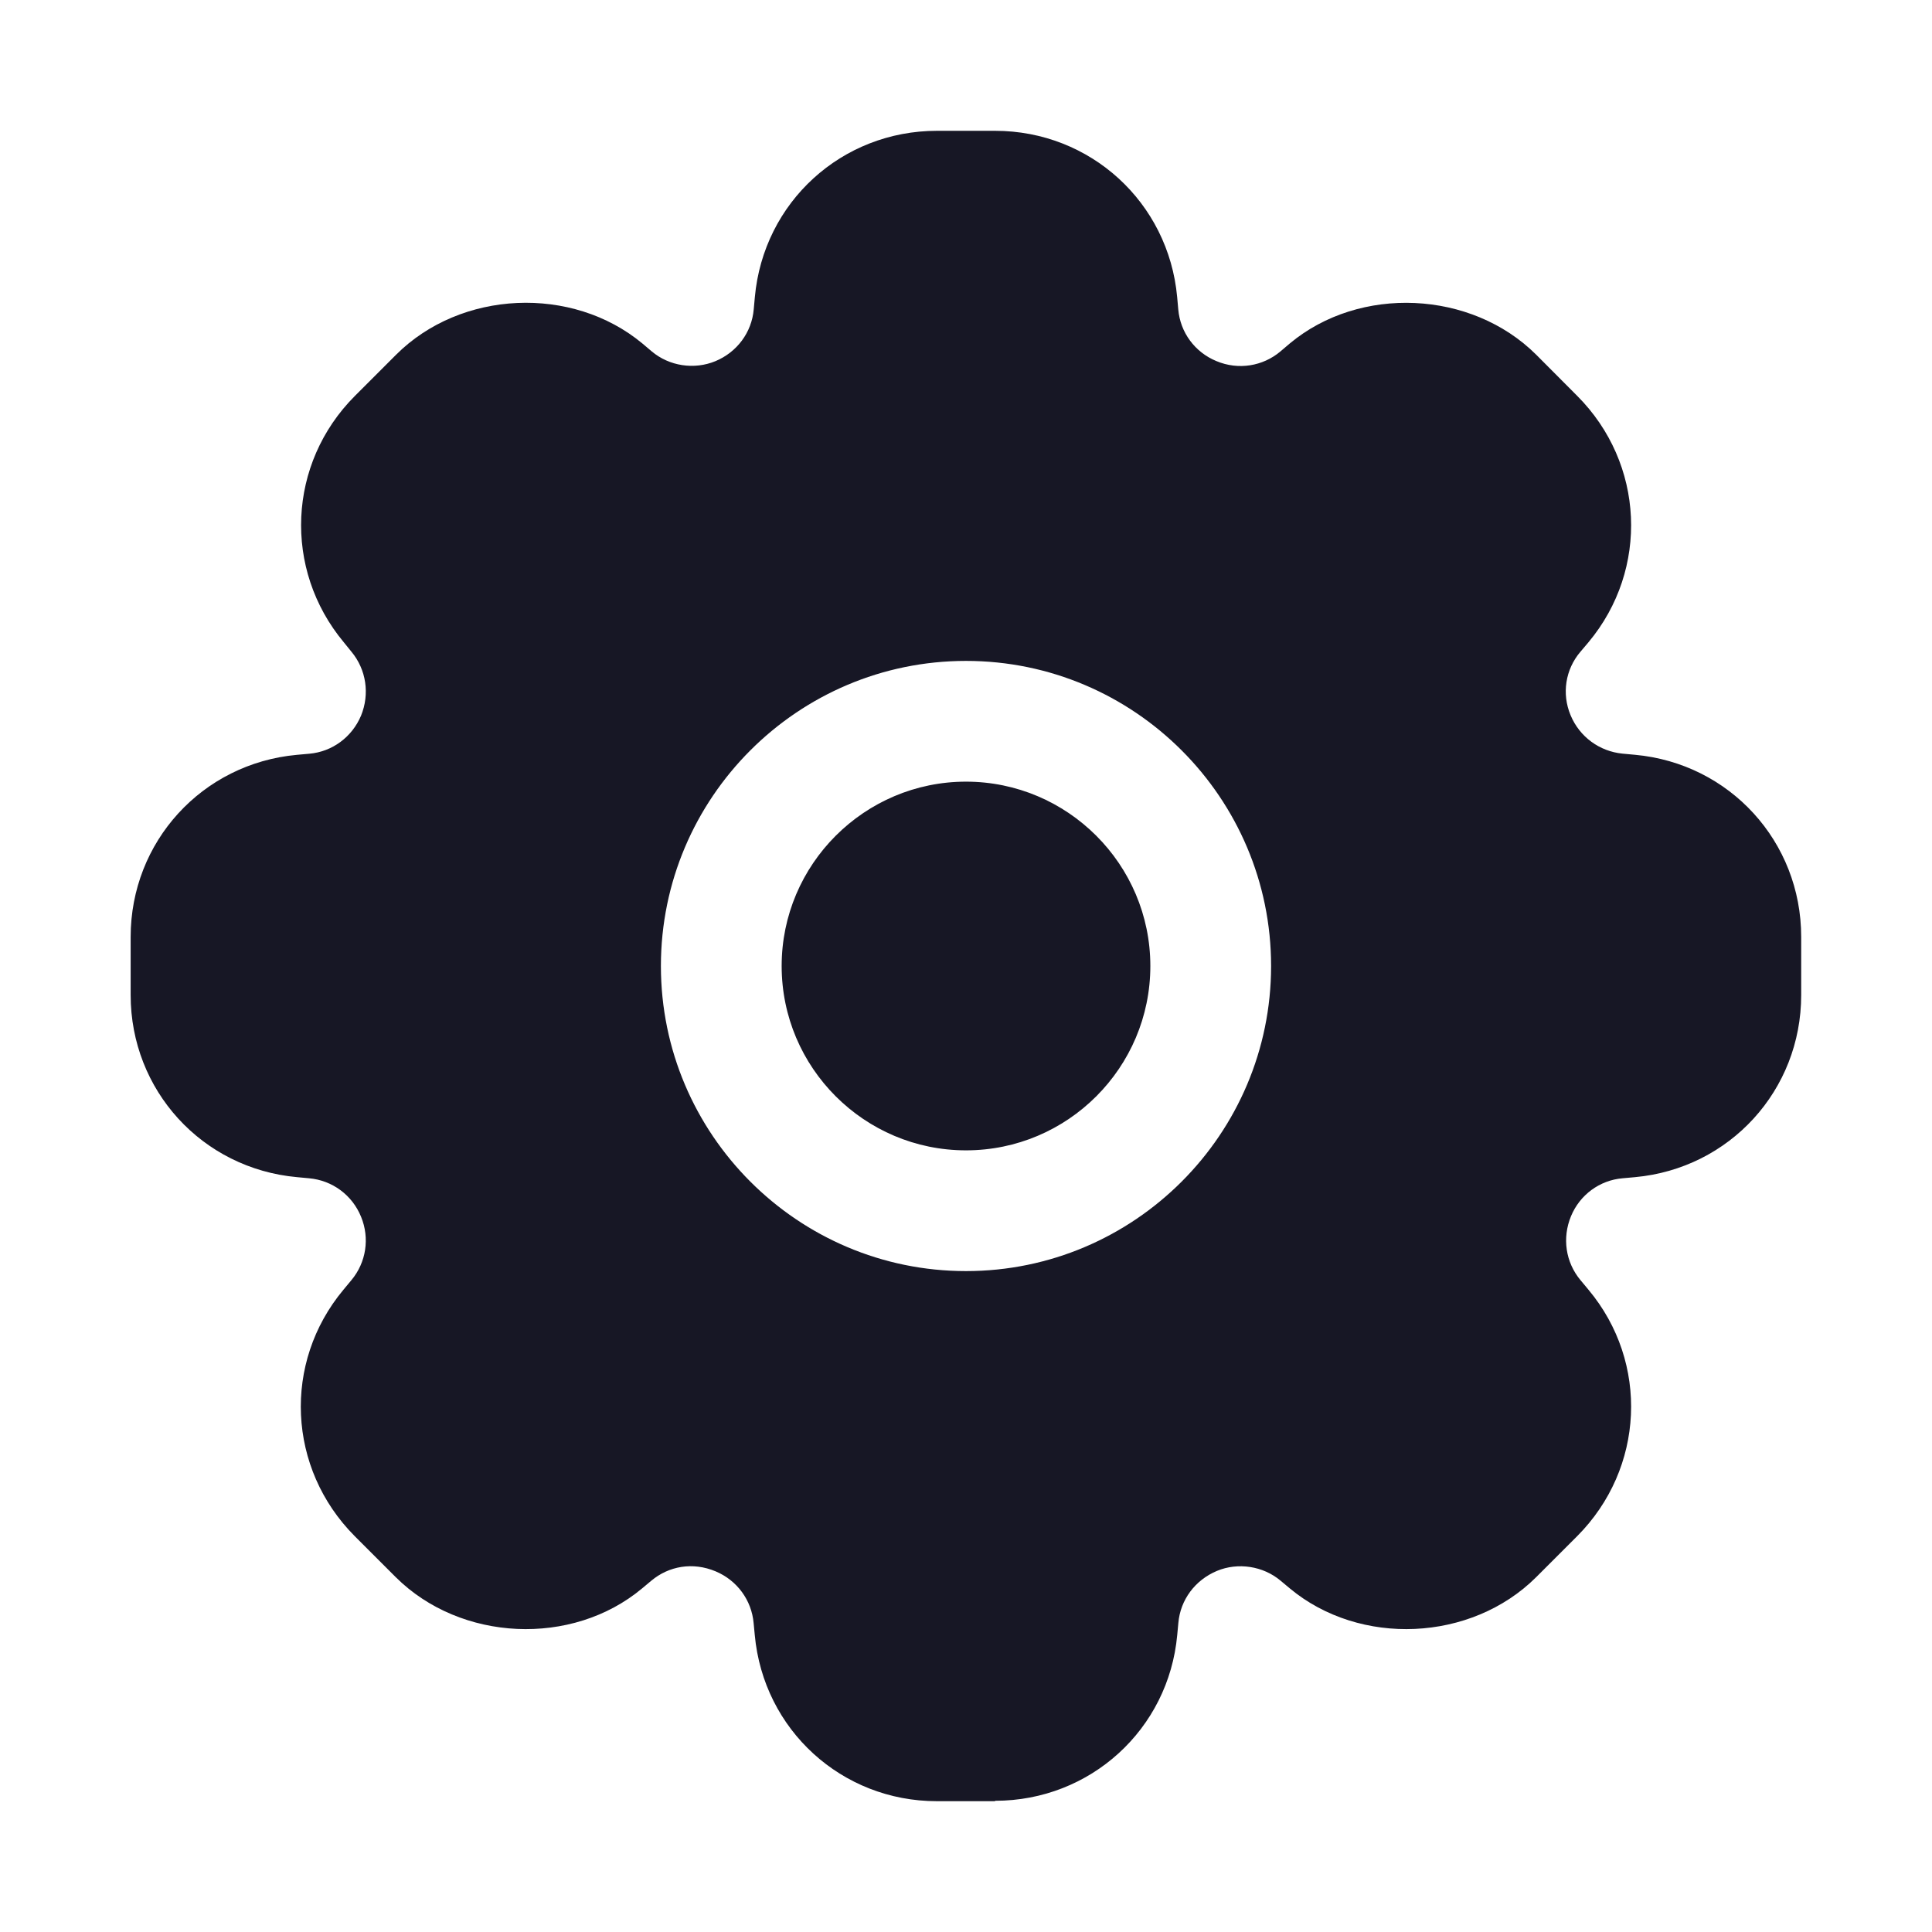
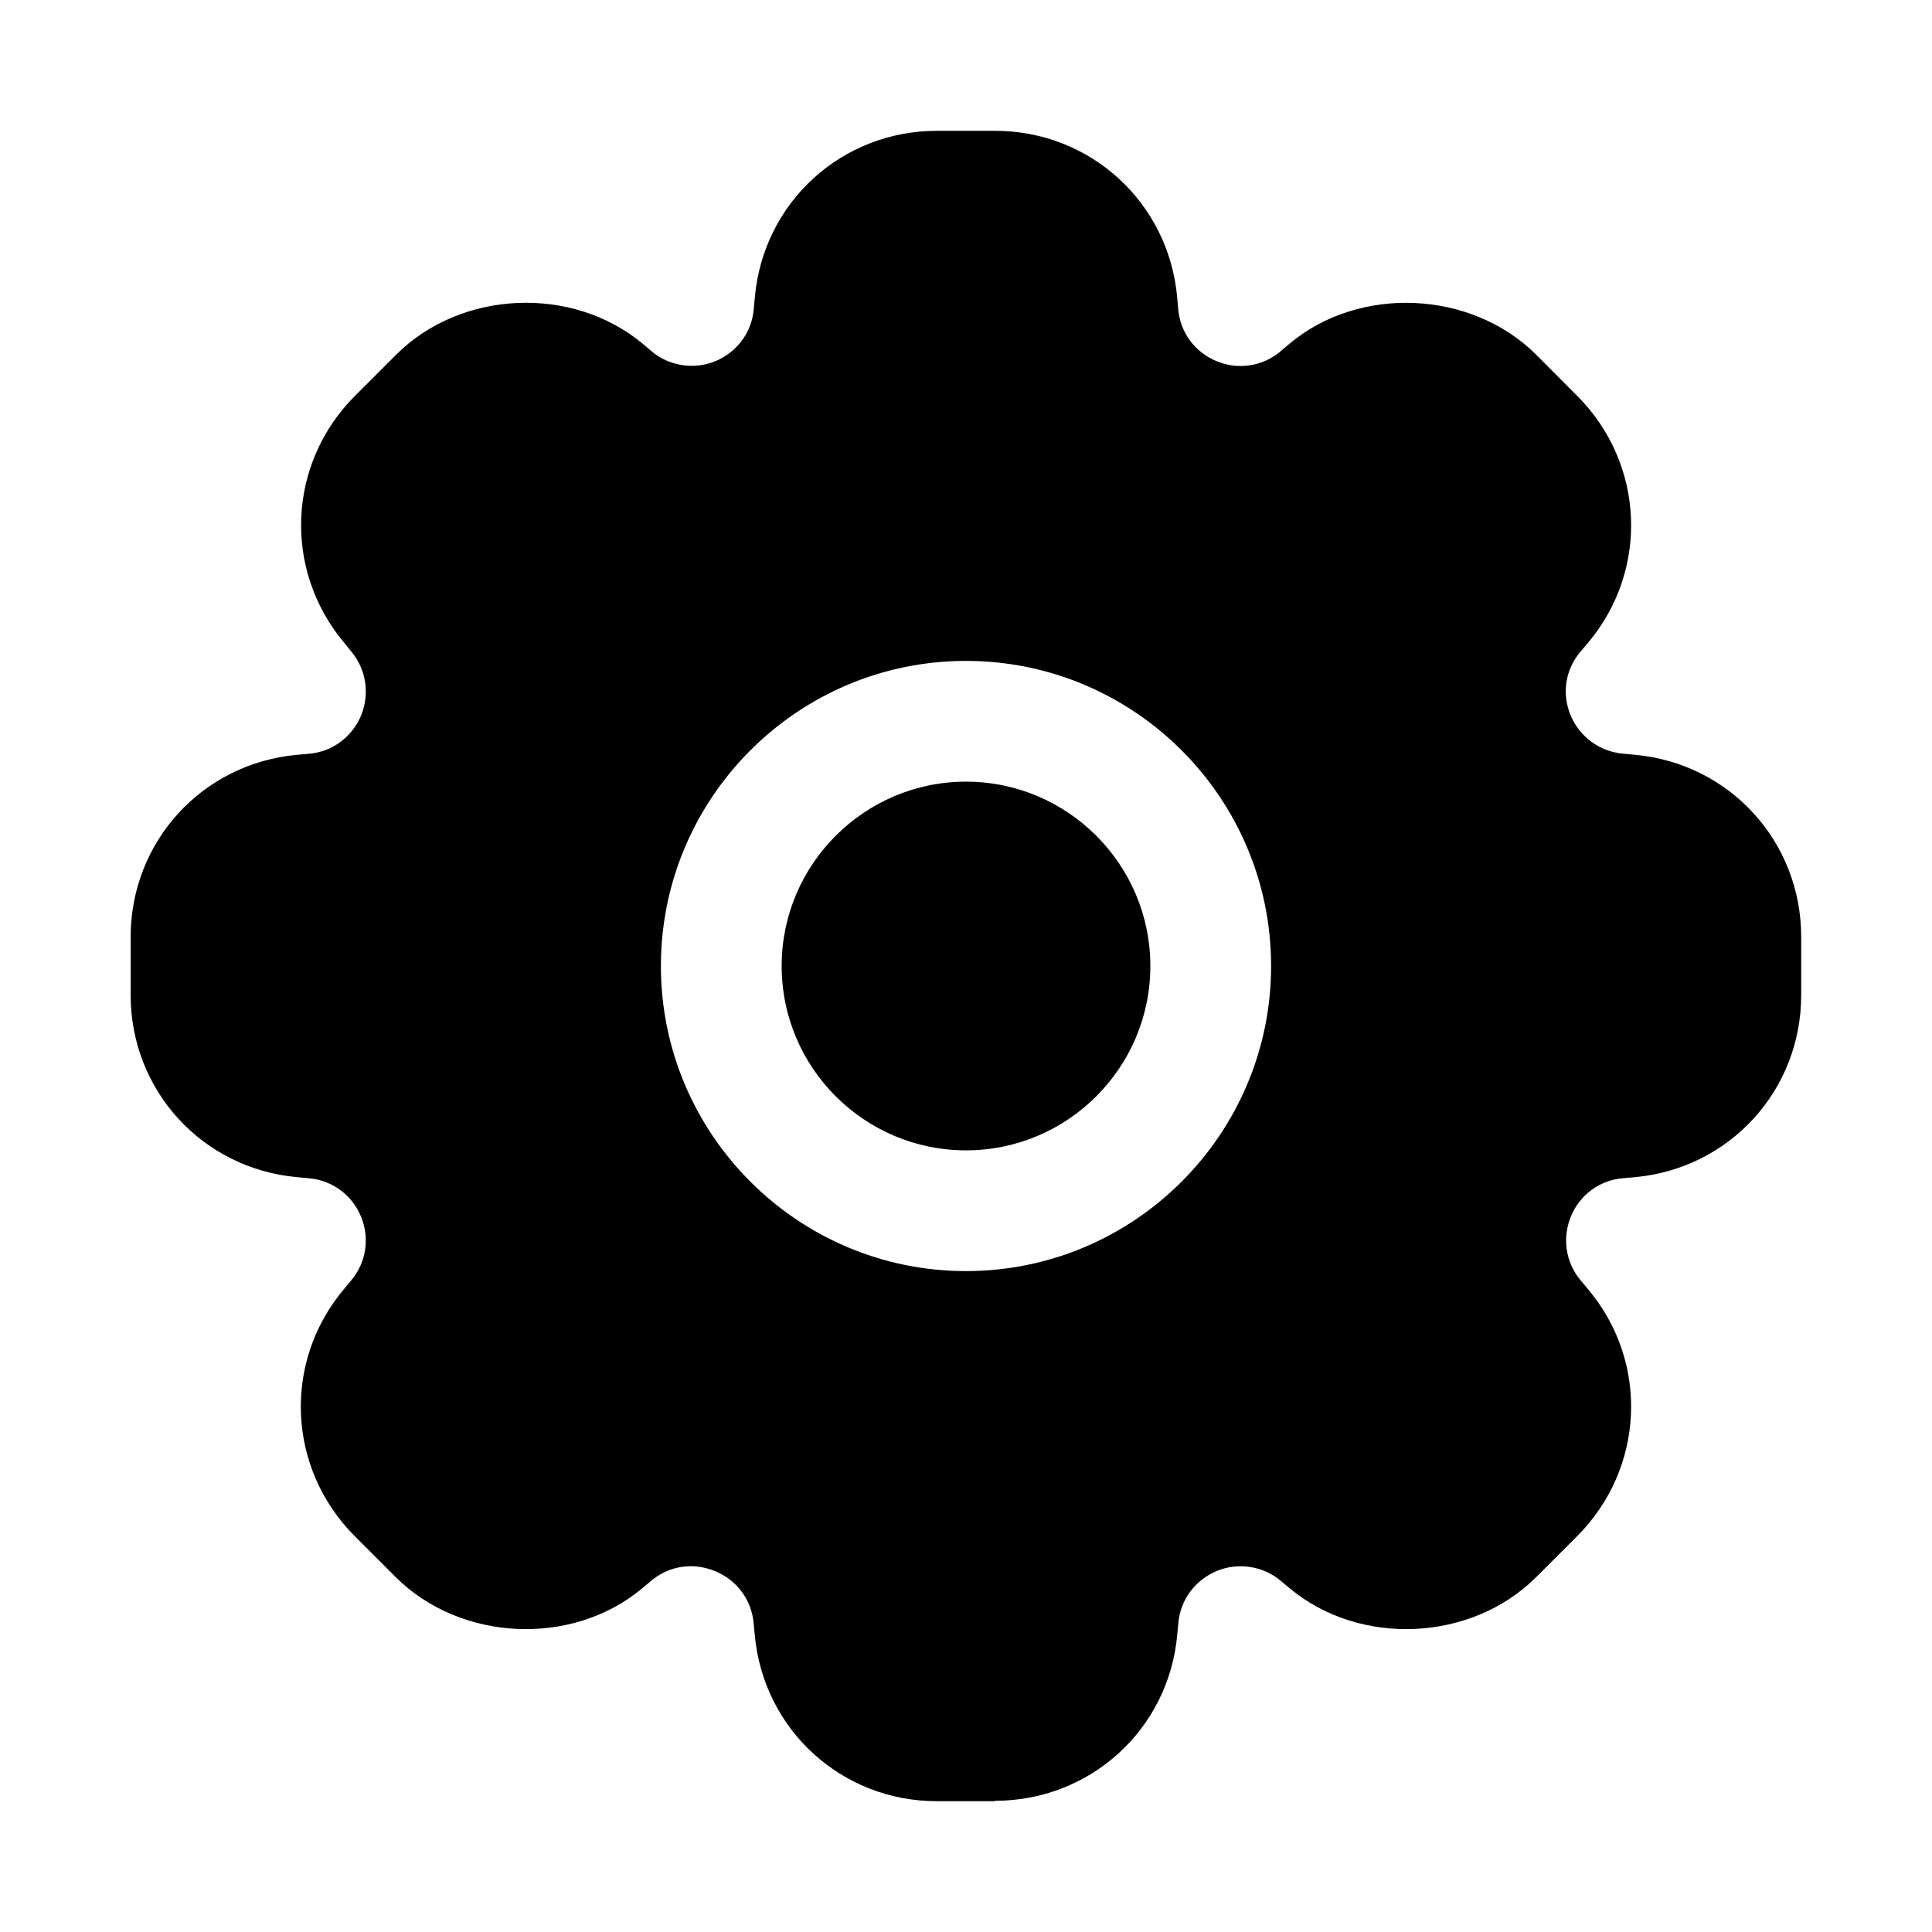
<svg xmlns="http://www.w3.org/2000/svg" width="24" height="24" viewBox="0 0 24 24" fill="none">
-   <path fill-rule="evenodd" clip-rule="evenodd" d="M12.36 22.375H11.638C10.455 22.375 9.484 21.487 9.376 20.311L9.362 20.164C9.337 19.877 9.155 19.631 8.89 19.52C8.604 19.4 8.308 19.455 8.092 19.635L7.976 19.732C7.108 20.457 5.723 20.395 4.916 19.592L4.406 19.082C3.57 18.242 3.51 16.928 4.266 16.022L4.364 15.904C4.55 15.682 4.594 15.381 4.486 15.117C4.376 14.845 4.128 14.663 3.84 14.637L3.69 14.623C2.51 14.516 1.623 13.543 1.623 12.361V11.639C1.623 10.456 2.511 9.485 3.687 9.377L3.843 9.363C4.128 9.338 4.373 9.156 4.485 8.89C4.595 8.62 4.55 8.317 4.365 8.095L4.271 7.979C3.514 7.071 3.573 5.756 4.408 4.919L4.92 4.407C5.724 3.603 7.108 3.542 7.98 4.267L8.096 4.365C8.314 4.549 8.624 4.595 8.886 4.487C9.156 4.375 9.338 4.129 9.363 3.844L9.377 3.691C9.484 2.511 10.457 1.625 11.639 1.625H12.361C13.544 1.625 14.515 2.513 14.623 3.689L14.637 3.845C14.662 4.13 14.843 4.375 15.109 4.485C15.386 4.602 15.689 4.547 15.903 4.368L16.023 4.266C16.89 3.543 18.277 3.604 19.083 4.406L19.593 4.918C20.429 5.756 20.489 7.071 19.733 7.978L19.633 8.096C19.445 8.316 19.399 8.618 19.51 8.884C19.622 9.154 19.87 9.334 20.156 9.362L20.308 9.376C21.488 9.483 22.375 10.456 22.375 11.638V12.361C22.375 13.544 21.487 14.515 20.311 14.623L20.156 14.637C19.872 14.661 19.626 14.842 19.516 15.107C19.403 15.379 19.449 15.681 19.633 15.902L19.733 16.022C20.489 16.927 20.429 18.242 19.593 19.082L19.083 19.592C18.276 20.396 16.893 20.456 16.023 19.732L15.908 19.636C15.691 19.453 15.378 19.406 15.118 19.514C14.845 19.628 14.663 19.874 14.638 20.16L14.624 20.31C14.517 21.483 13.544 22.37 12.362 22.37L12.36 22.375ZM8.21 12C8.21 9.91 9.91 8.21 12 8.21C14.09 8.21 15.79 9.91 15.79 12C15.79 14.09 14.09 15.79 12 15.79C9.91 15.79 8.21 14.09 8.21 12ZM9.71 12C9.71 13.264 10.738 14.29 12 14.29C13.262 14.29 14.29 13.264 14.29 12C14.29 10.736 13.26 9.71 12 9.71C10.74 9.71 9.71 10.736 9.71 12Z" fill="#171725" />
+   <path fill-rule="evenodd" clip-rule="evenodd" d="M12.36 22.375H11.638C10.455 22.375 9.484 21.487 9.376 20.311L9.362 20.164C9.337 19.877 9.155 19.631 8.89 19.52C8.604 19.4 8.308 19.455 8.092 19.635L7.976 19.732C7.108 20.457 5.723 20.395 4.916 19.592L4.406 19.082C3.57 18.242 3.51 16.928 4.266 16.022L4.364 15.904C4.55 15.682 4.594 15.381 4.486 15.117C4.376 14.845 4.128 14.663 3.84 14.637L3.69 14.623C2.51 14.516 1.623 13.543 1.623 12.361V11.639C1.623 10.456 2.511 9.485 3.687 9.377L3.843 9.363C4.128 9.338 4.373 9.156 4.485 8.89C4.595 8.62 4.55 8.317 4.365 8.095L4.271 7.979C3.514 7.071 3.573 5.756 4.408 4.919L4.92 4.407C5.724 3.603 7.108 3.542 7.98 4.267L8.096 4.365C8.314 4.549 8.624 4.595 8.886 4.487C9.156 4.375 9.338 4.129 9.363 3.844L9.377 3.691C9.484 2.511 10.457 1.625 11.639 1.625H12.361C13.544 1.625 14.515 2.513 14.623 3.689L14.637 3.845C14.662 4.13 14.843 4.375 15.109 4.485C15.386 4.602 15.689 4.547 15.903 4.368L16.023 4.266C16.89 3.543 18.277 3.604 19.083 4.406L19.593 4.918C20.429 5.756 20.489 7.071 19.733 7.978L19.633 8.096C19.445 8.316 19.399 8.618 19.51 8.884C19.622 9.154 19.87 9.334 20.156 9.362L20.308 9.376C21.488 9.483 22.375 10.456 22.375 11.638V12.361C22.375 13.544 21.487 14.515 20.311 14.623L20.156 14.637C19.872 14.661 19.626 14.842 19.516 15.107C19.403 15.379 19.449 15.681 19.633 15.902L19.733 16.022C20.489 16.927 20.429 18.242 19.593 19.082L19.083 19.592C18.276 20.396 16.893 20.456 16.023 19.732L15.908 19.636C15.691 19.453 15.378 19.406 15.118 19.514C14.845 19.628 14.663 19.874 14.638 20.16L14.624 20.31C14.517 21.483 13.544 22.37 12.362 22.37L12.36 22.375ZM8.21 12C8.21 9.91 9.91 8.21 12 8.21C14.09 8.21 15.79 9.91 15.79 12C15.79 14.09 14.09 15.79 12 15.79C9.91 15.79 8.21 14.09 8.21 12ZM9.71 12C9.71 13.264 10.738 14.29 12 14.29C13.262 14.29 14.29 13.264 14.29 12C14.29 10.736 13.26 9.71 12 9.71C10.74 9.71 9.71 10.736 9.71 12Z" fill="currentColor" />
</svg>
